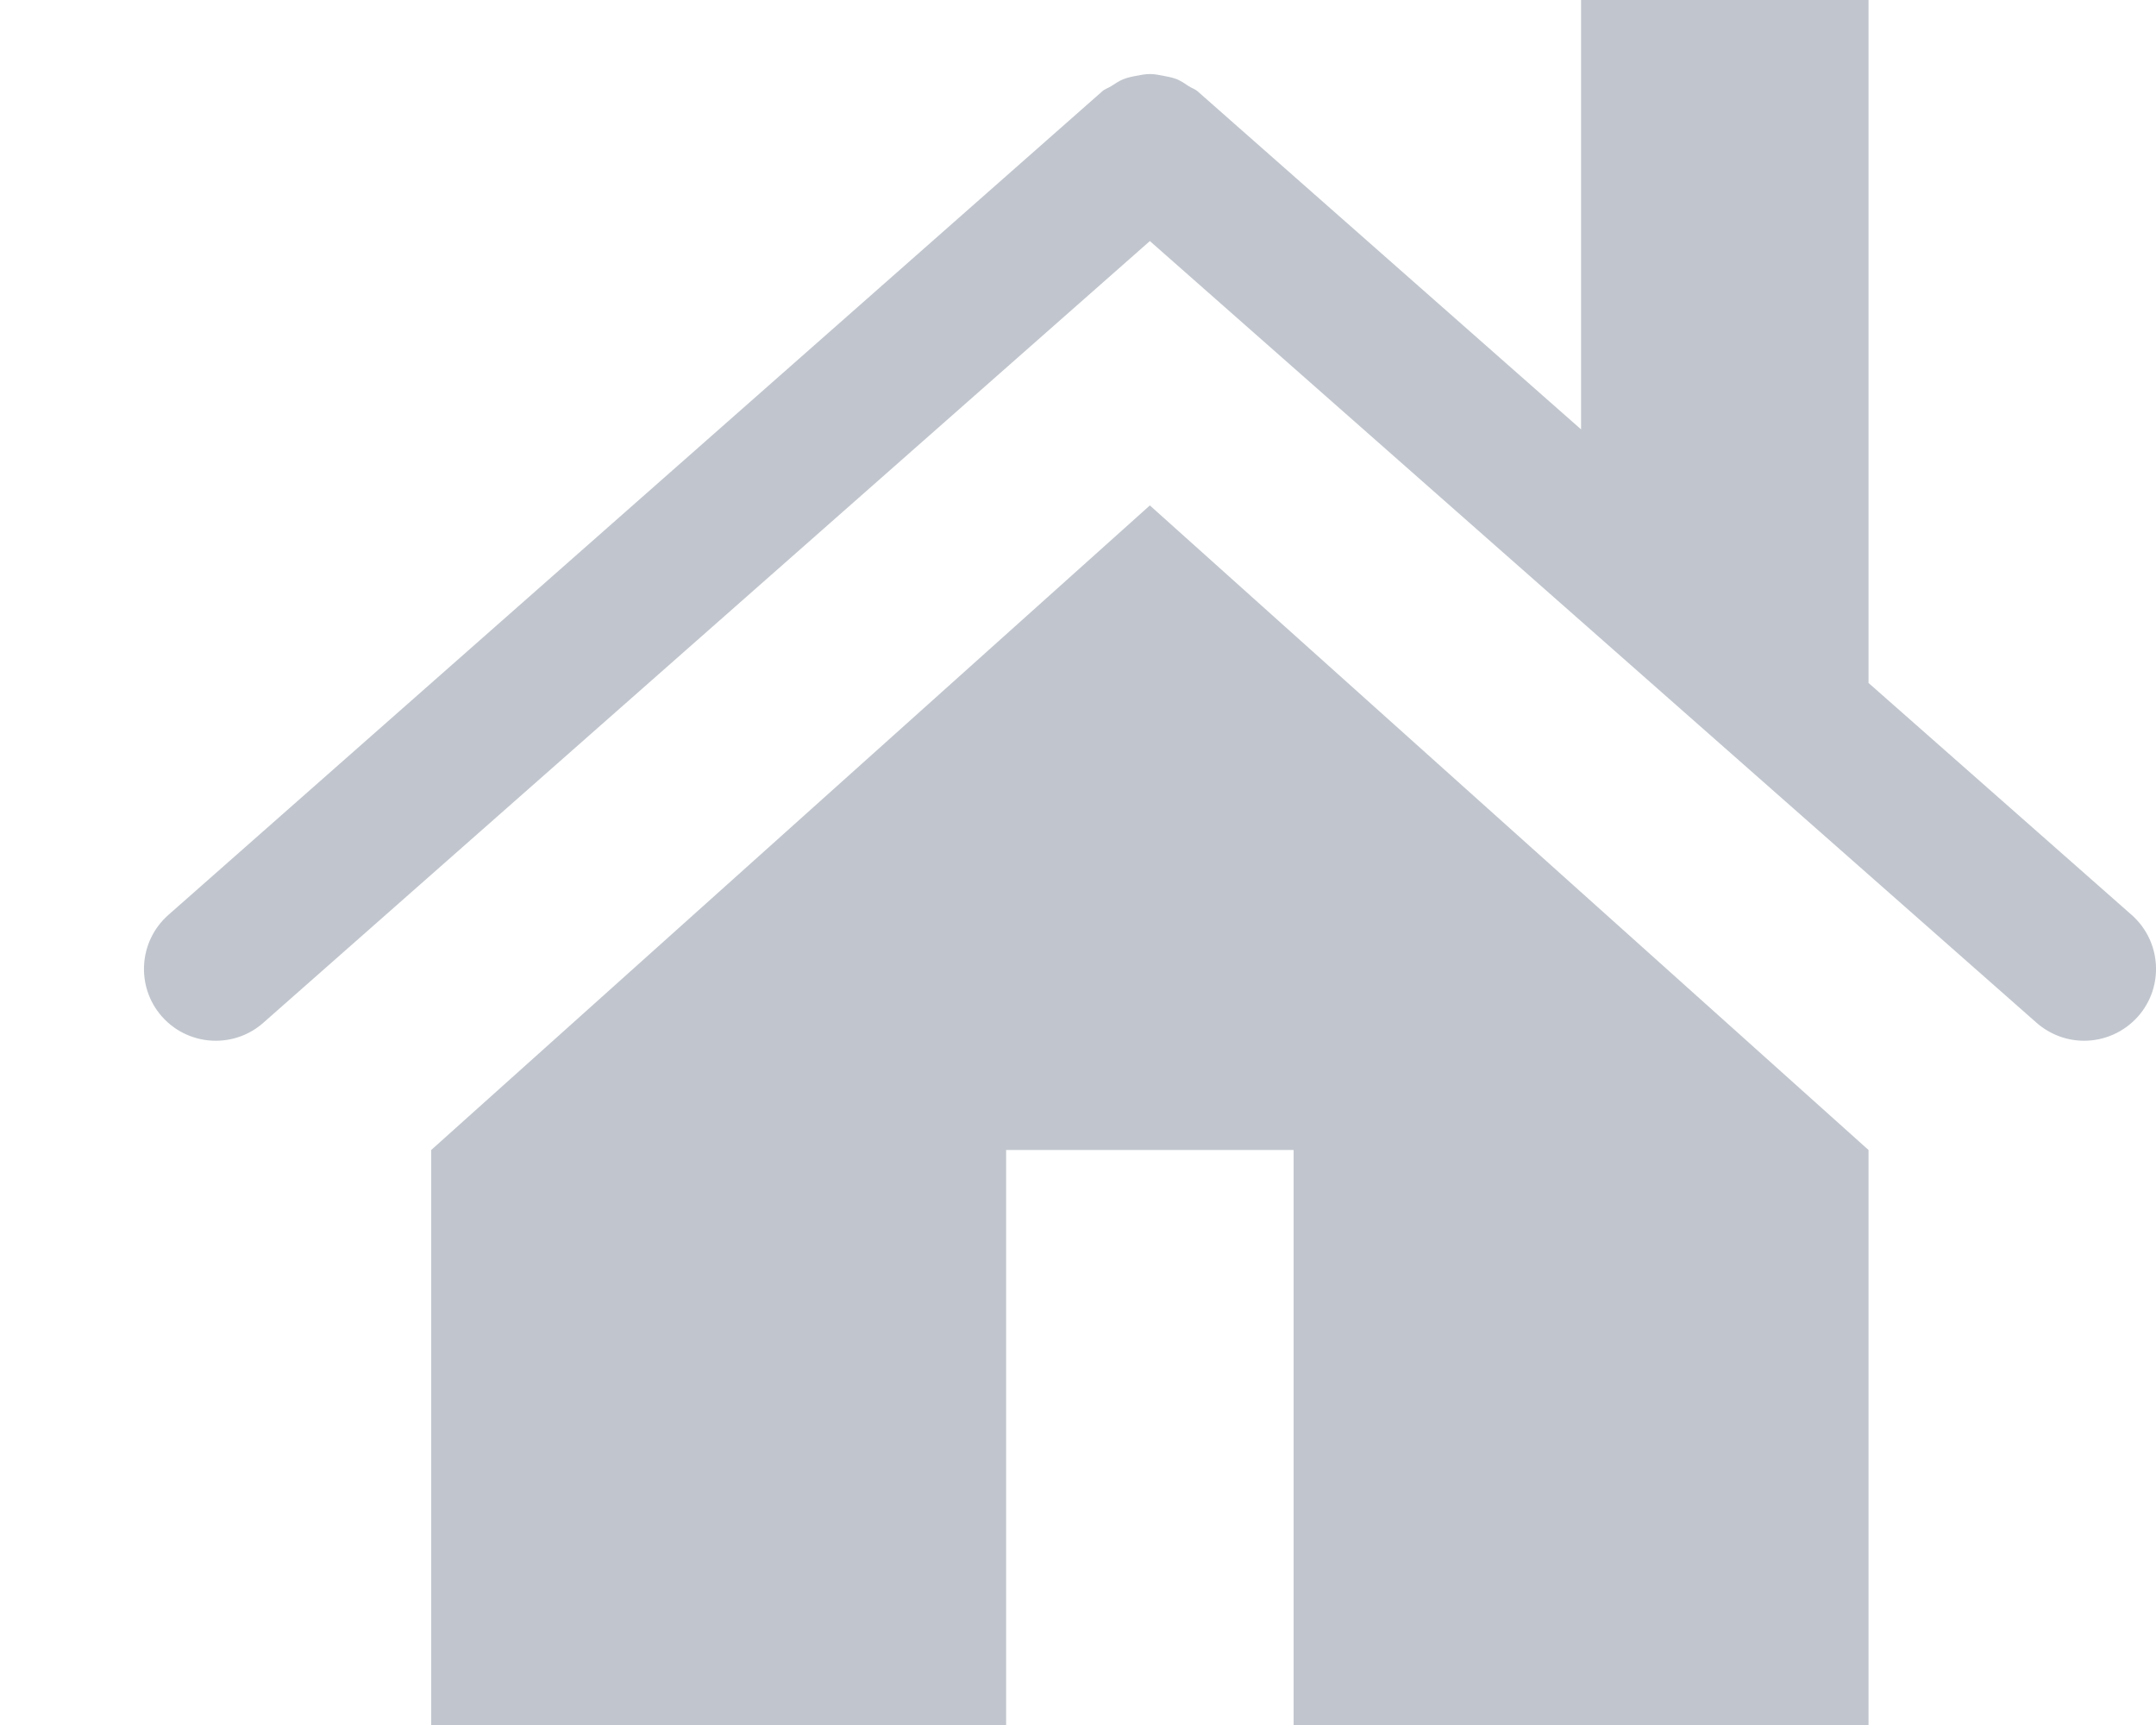
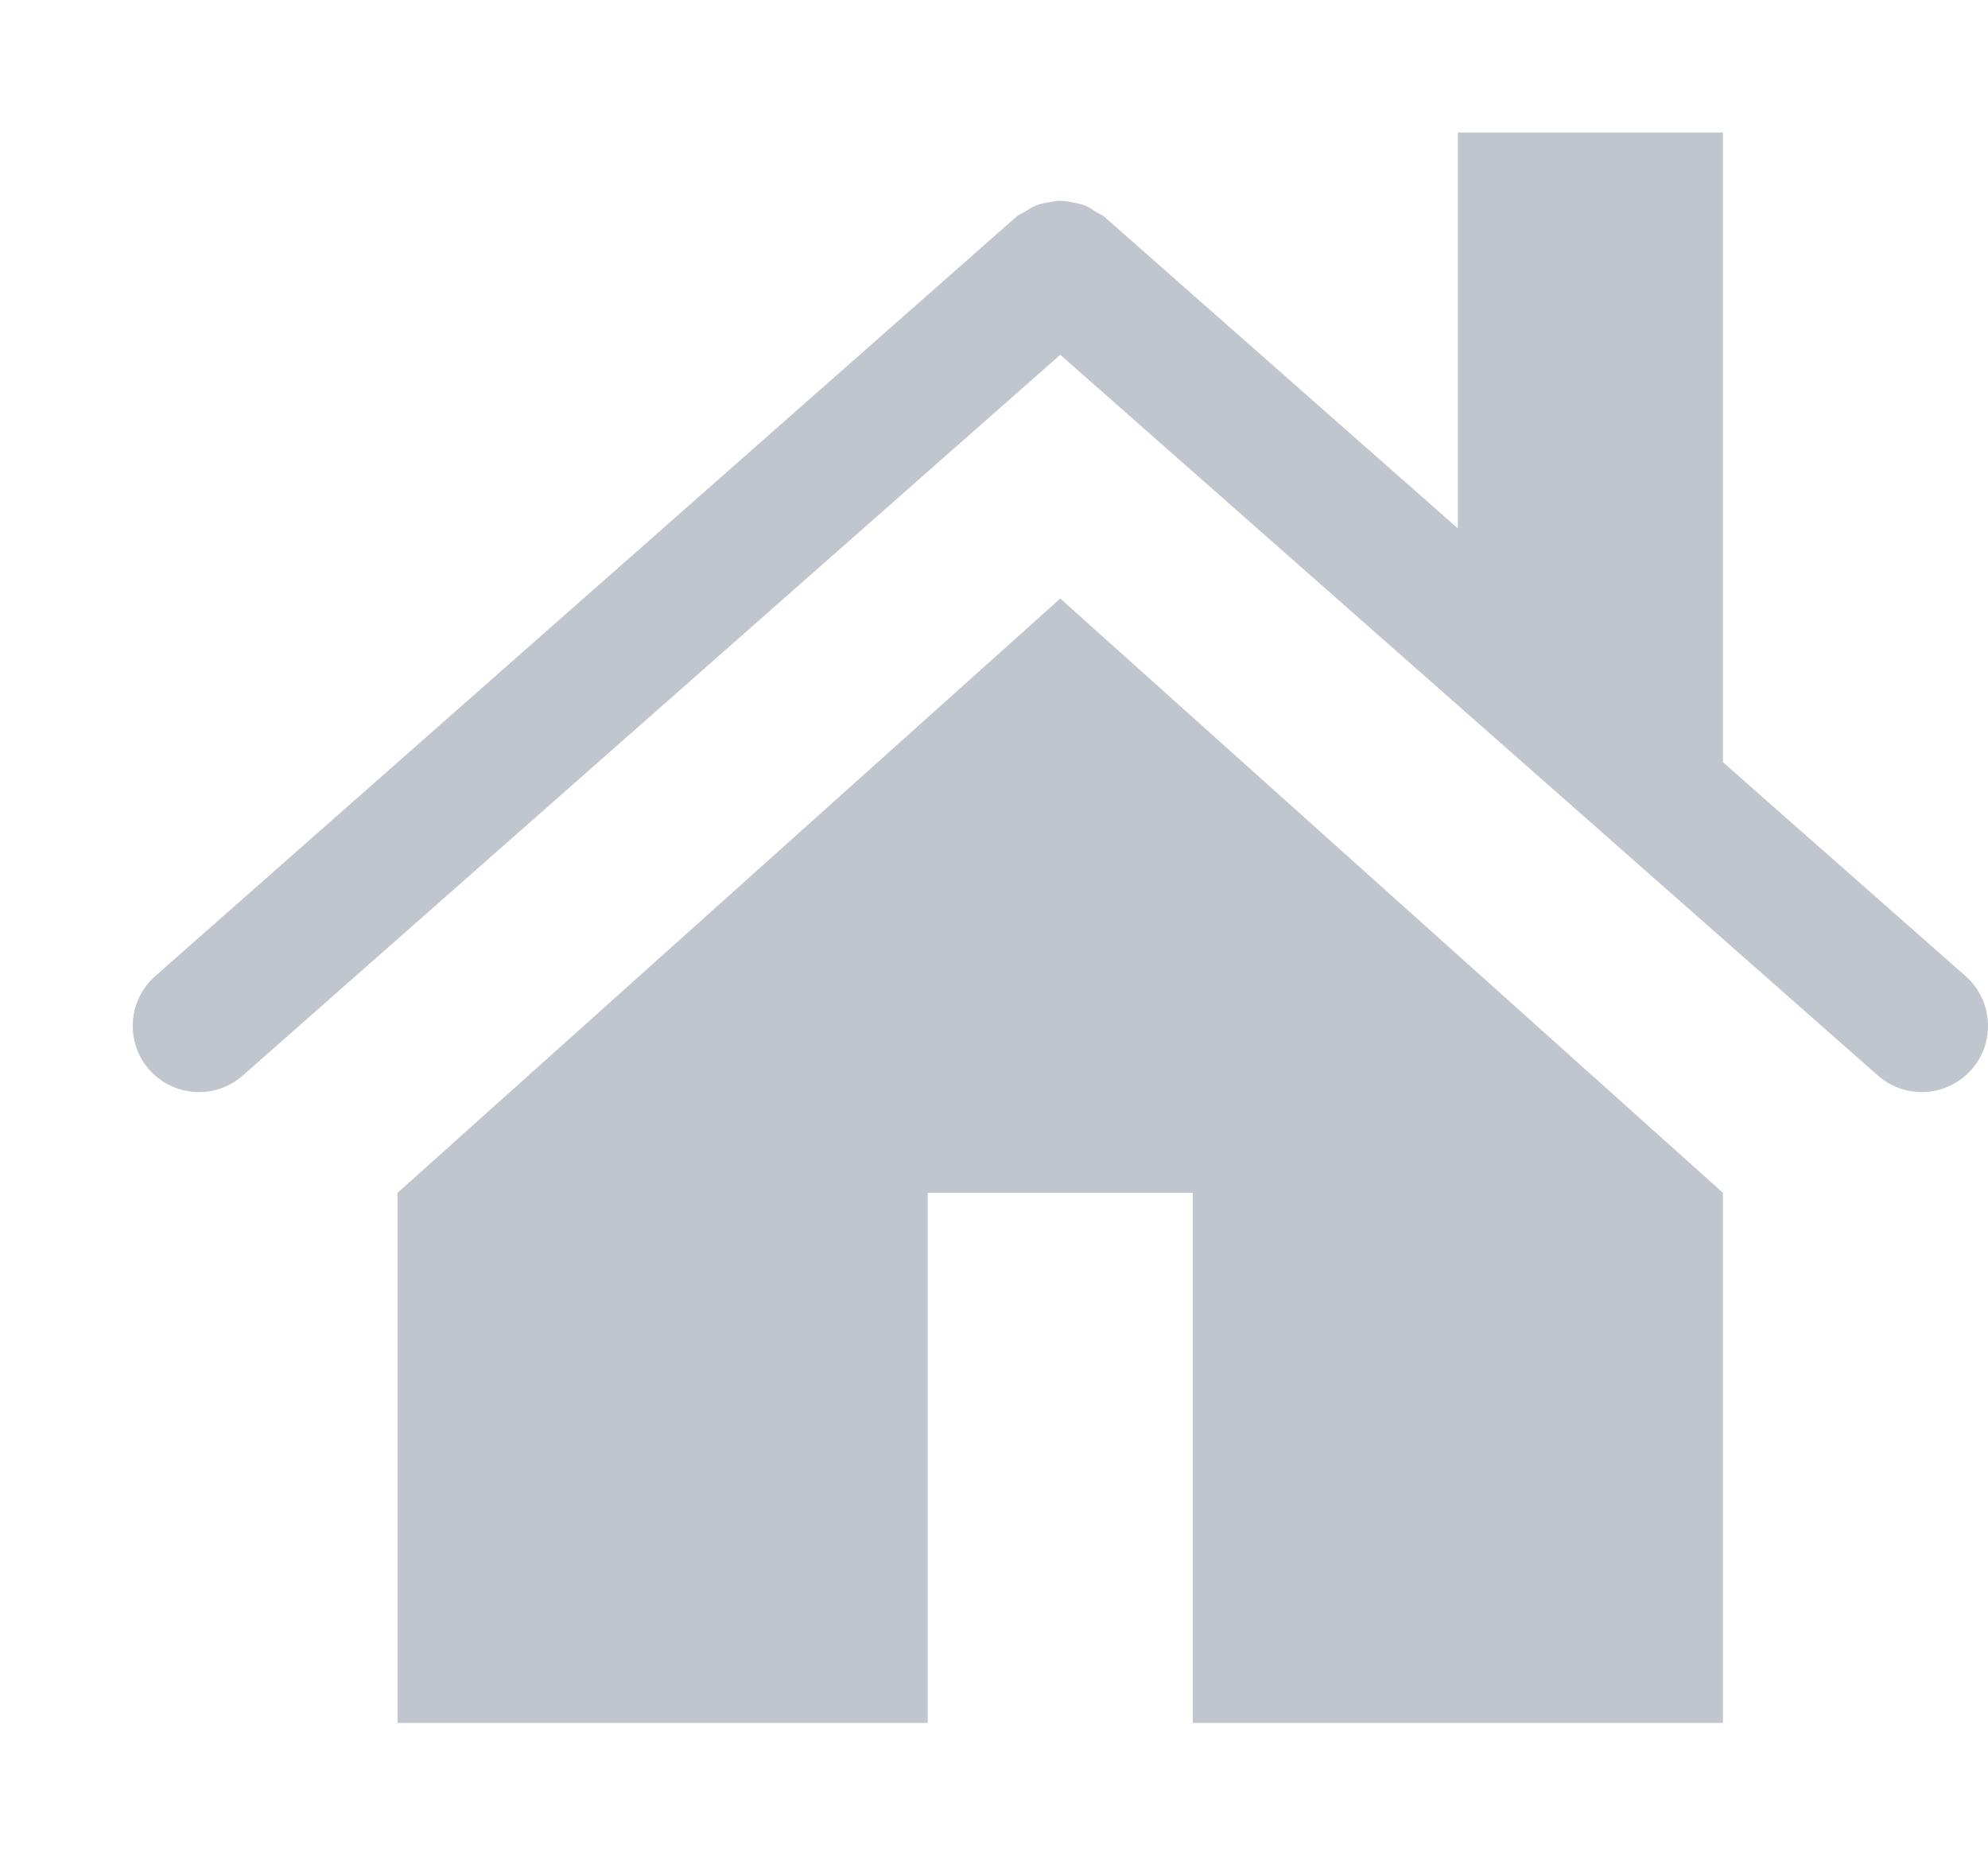
- <svg xmlns="http://www.w3.org/2000/svg" version="1.1" id="Layer_1" x="0px" y="0px" width="15px" height="12px" viewBox="0 0 15 12" enable-background="new 0 0 15 12" xml:space="preserve">
+ <svg xmlns="http://www.w3.org/2000/svg" version="1.1" id="Layer_1" x="0px" y="0px" width="15px" height="14px" viewBox="0 0 15 12" enable-background="new 0 0 15 12" xml:space="preserve">
  <g>
    <polygon fill="#C1C6CE" points="3,8 3,12 7,12 7,8 9,8 9,12 13,12 13,8 8,3.516  " />
    <path fill="#C1C6CE" d="M14.831,6.365L13,4.751V0h-2v2.987L8.332,0.635c-0.02-0.017-0.043-0.023-0.064-0.037   c-0.026-0.018-0.052-0.035-0.08-0.047C8.156,0.539,8.125,0.533,8.093,0.527C8.062,0.521,8.032,0.515,8,0.515   c-0.031,0-0.061,0.006-0.092,0.012C7.875,0.533,7.845,0.539,7.813,0.552C7.785,0.563,7.76,0.581,7.733,0.598   c-0.021,0.014-0.045,0.02-0.064,0.037l-6.498,5.73C0.964,6.548,0.944,6.864,1.126,7.071C1.225,7.183,1.363,7.24,1.501,7.24   c0.118,0,0.236-0.041,0.331-0.125L8,1.677l6.169,5.438C14.265,7.199,14.383,7.24,14.5,7.24c0.139,0,0.276-0.058,0.375-0.169   C15.058,6.864,15.038,6.548,14.831,6.365z" />
  </g>
</svg>
